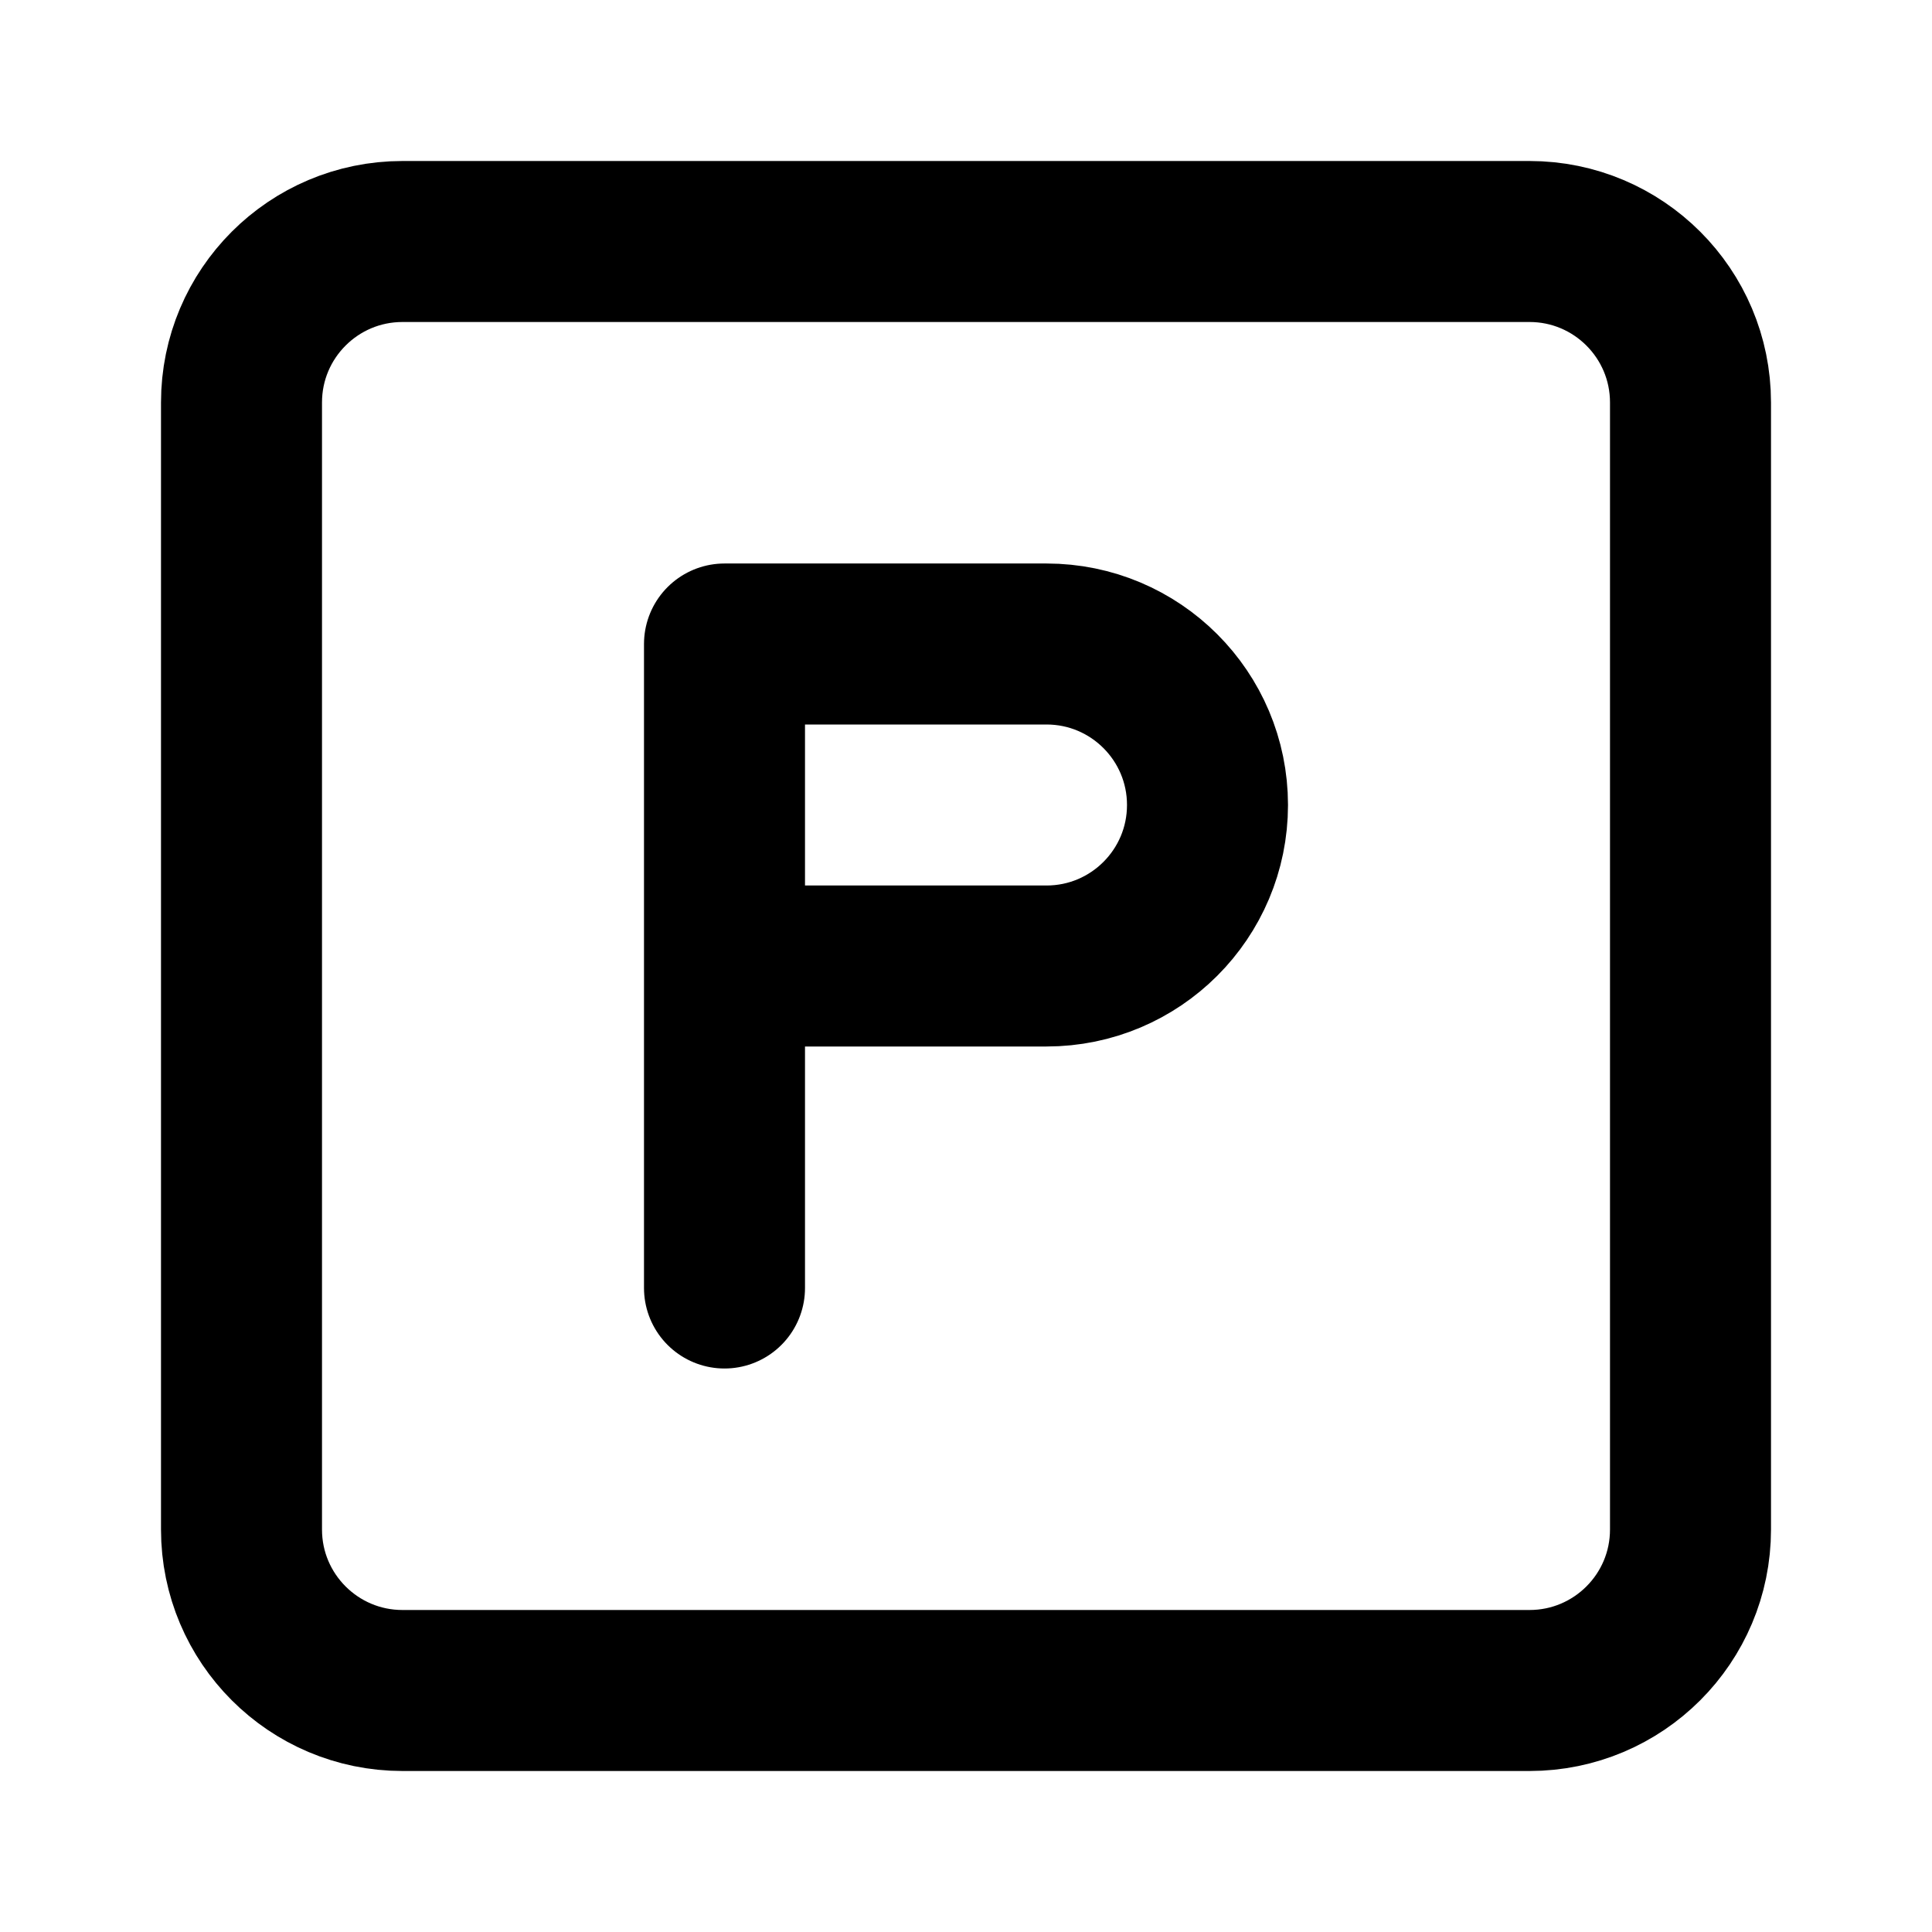
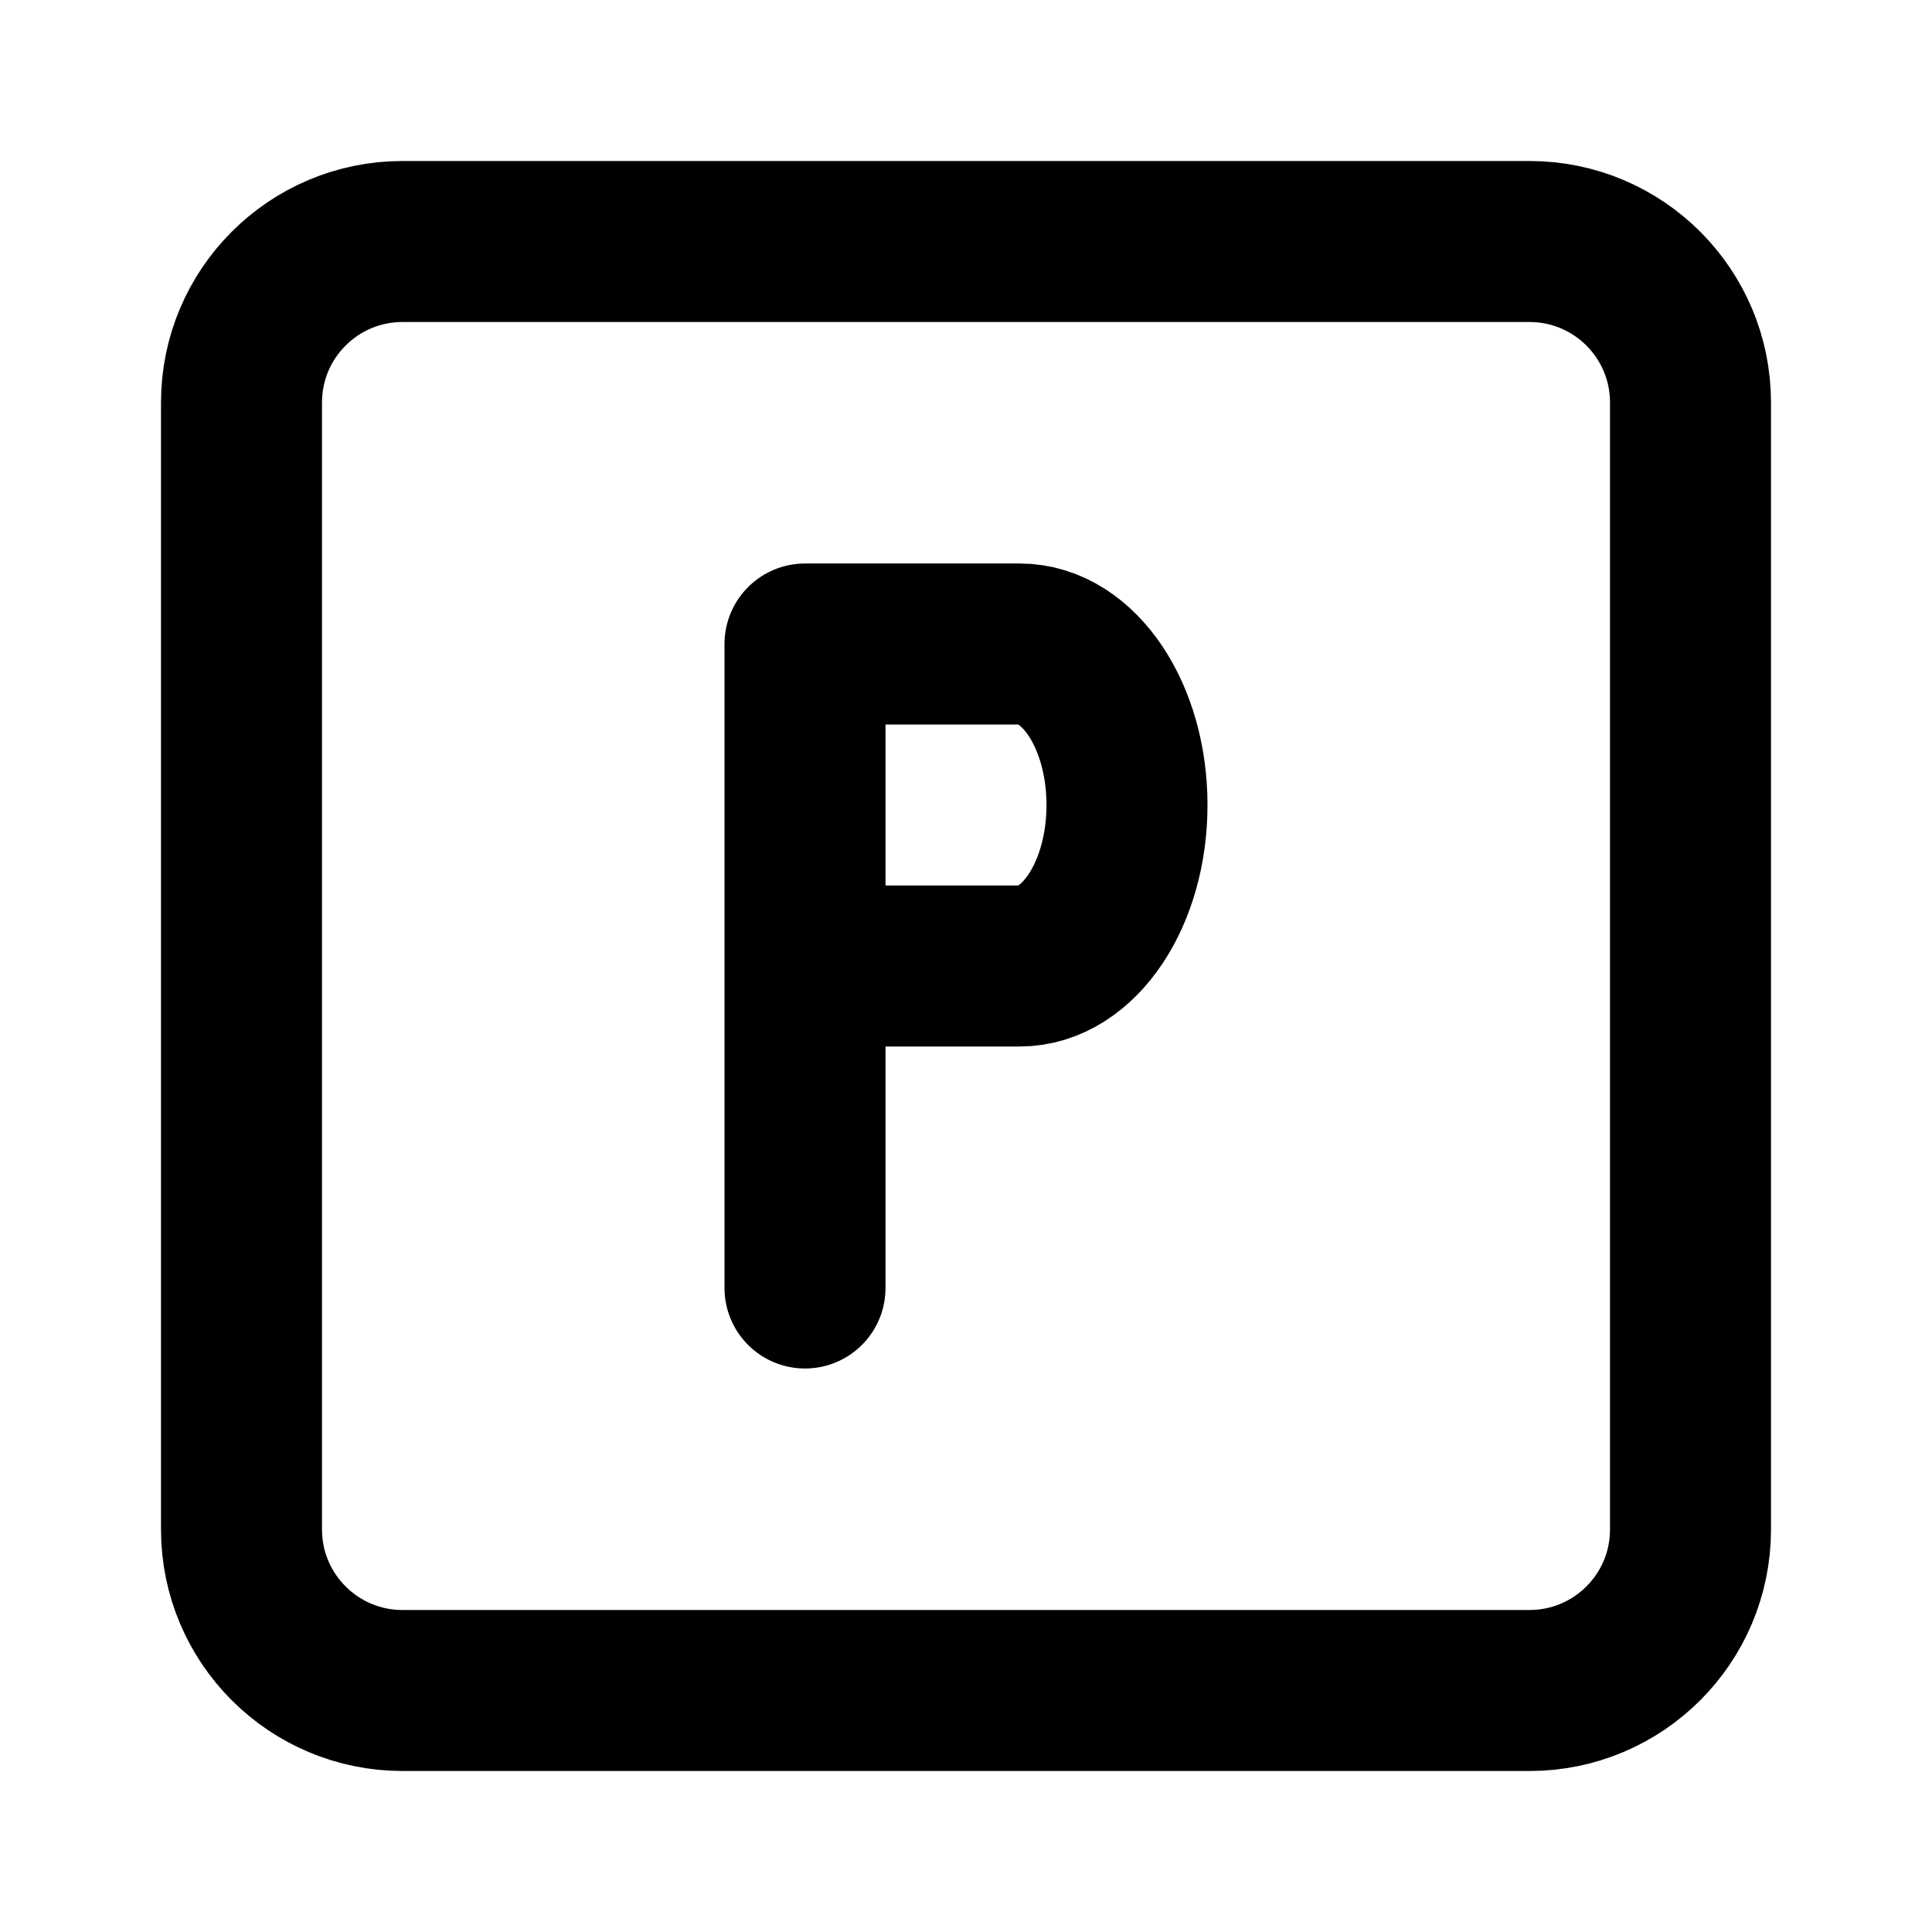
<svg xmlns="http://www.w3.org/2000/svg" width="24" height="24" viewBox="0 0 24 24" stroke-width="2" stroke="currentColor" fill="none" stroke-linecap="round" stroke-linejoin="round">
-   <path d="M3 3m0 2a2 2 0 0 1 2 -2h14a2 2 0 0 1 2 2v14a2 2 0 0 1 -2 2h-14a2 2 0 0 1 -2 -2z" />
-   <path d="M9 16v-8h4a2 2 0 0 1 0 4h-4" />
+   <path d="M3 5a2 2 0 0 1 2 -2h14a2 2 0 0 1 2 2v14a2 2 0 0 1 -2 2h-14a2 2 0 0 1 -2 -2v-14z" />
+   <path d="M10 16v-8h2.667c.736 0 1.333 .895 1.333 2s-.597 2 -1.333 2h-2.667" />
</svg>
